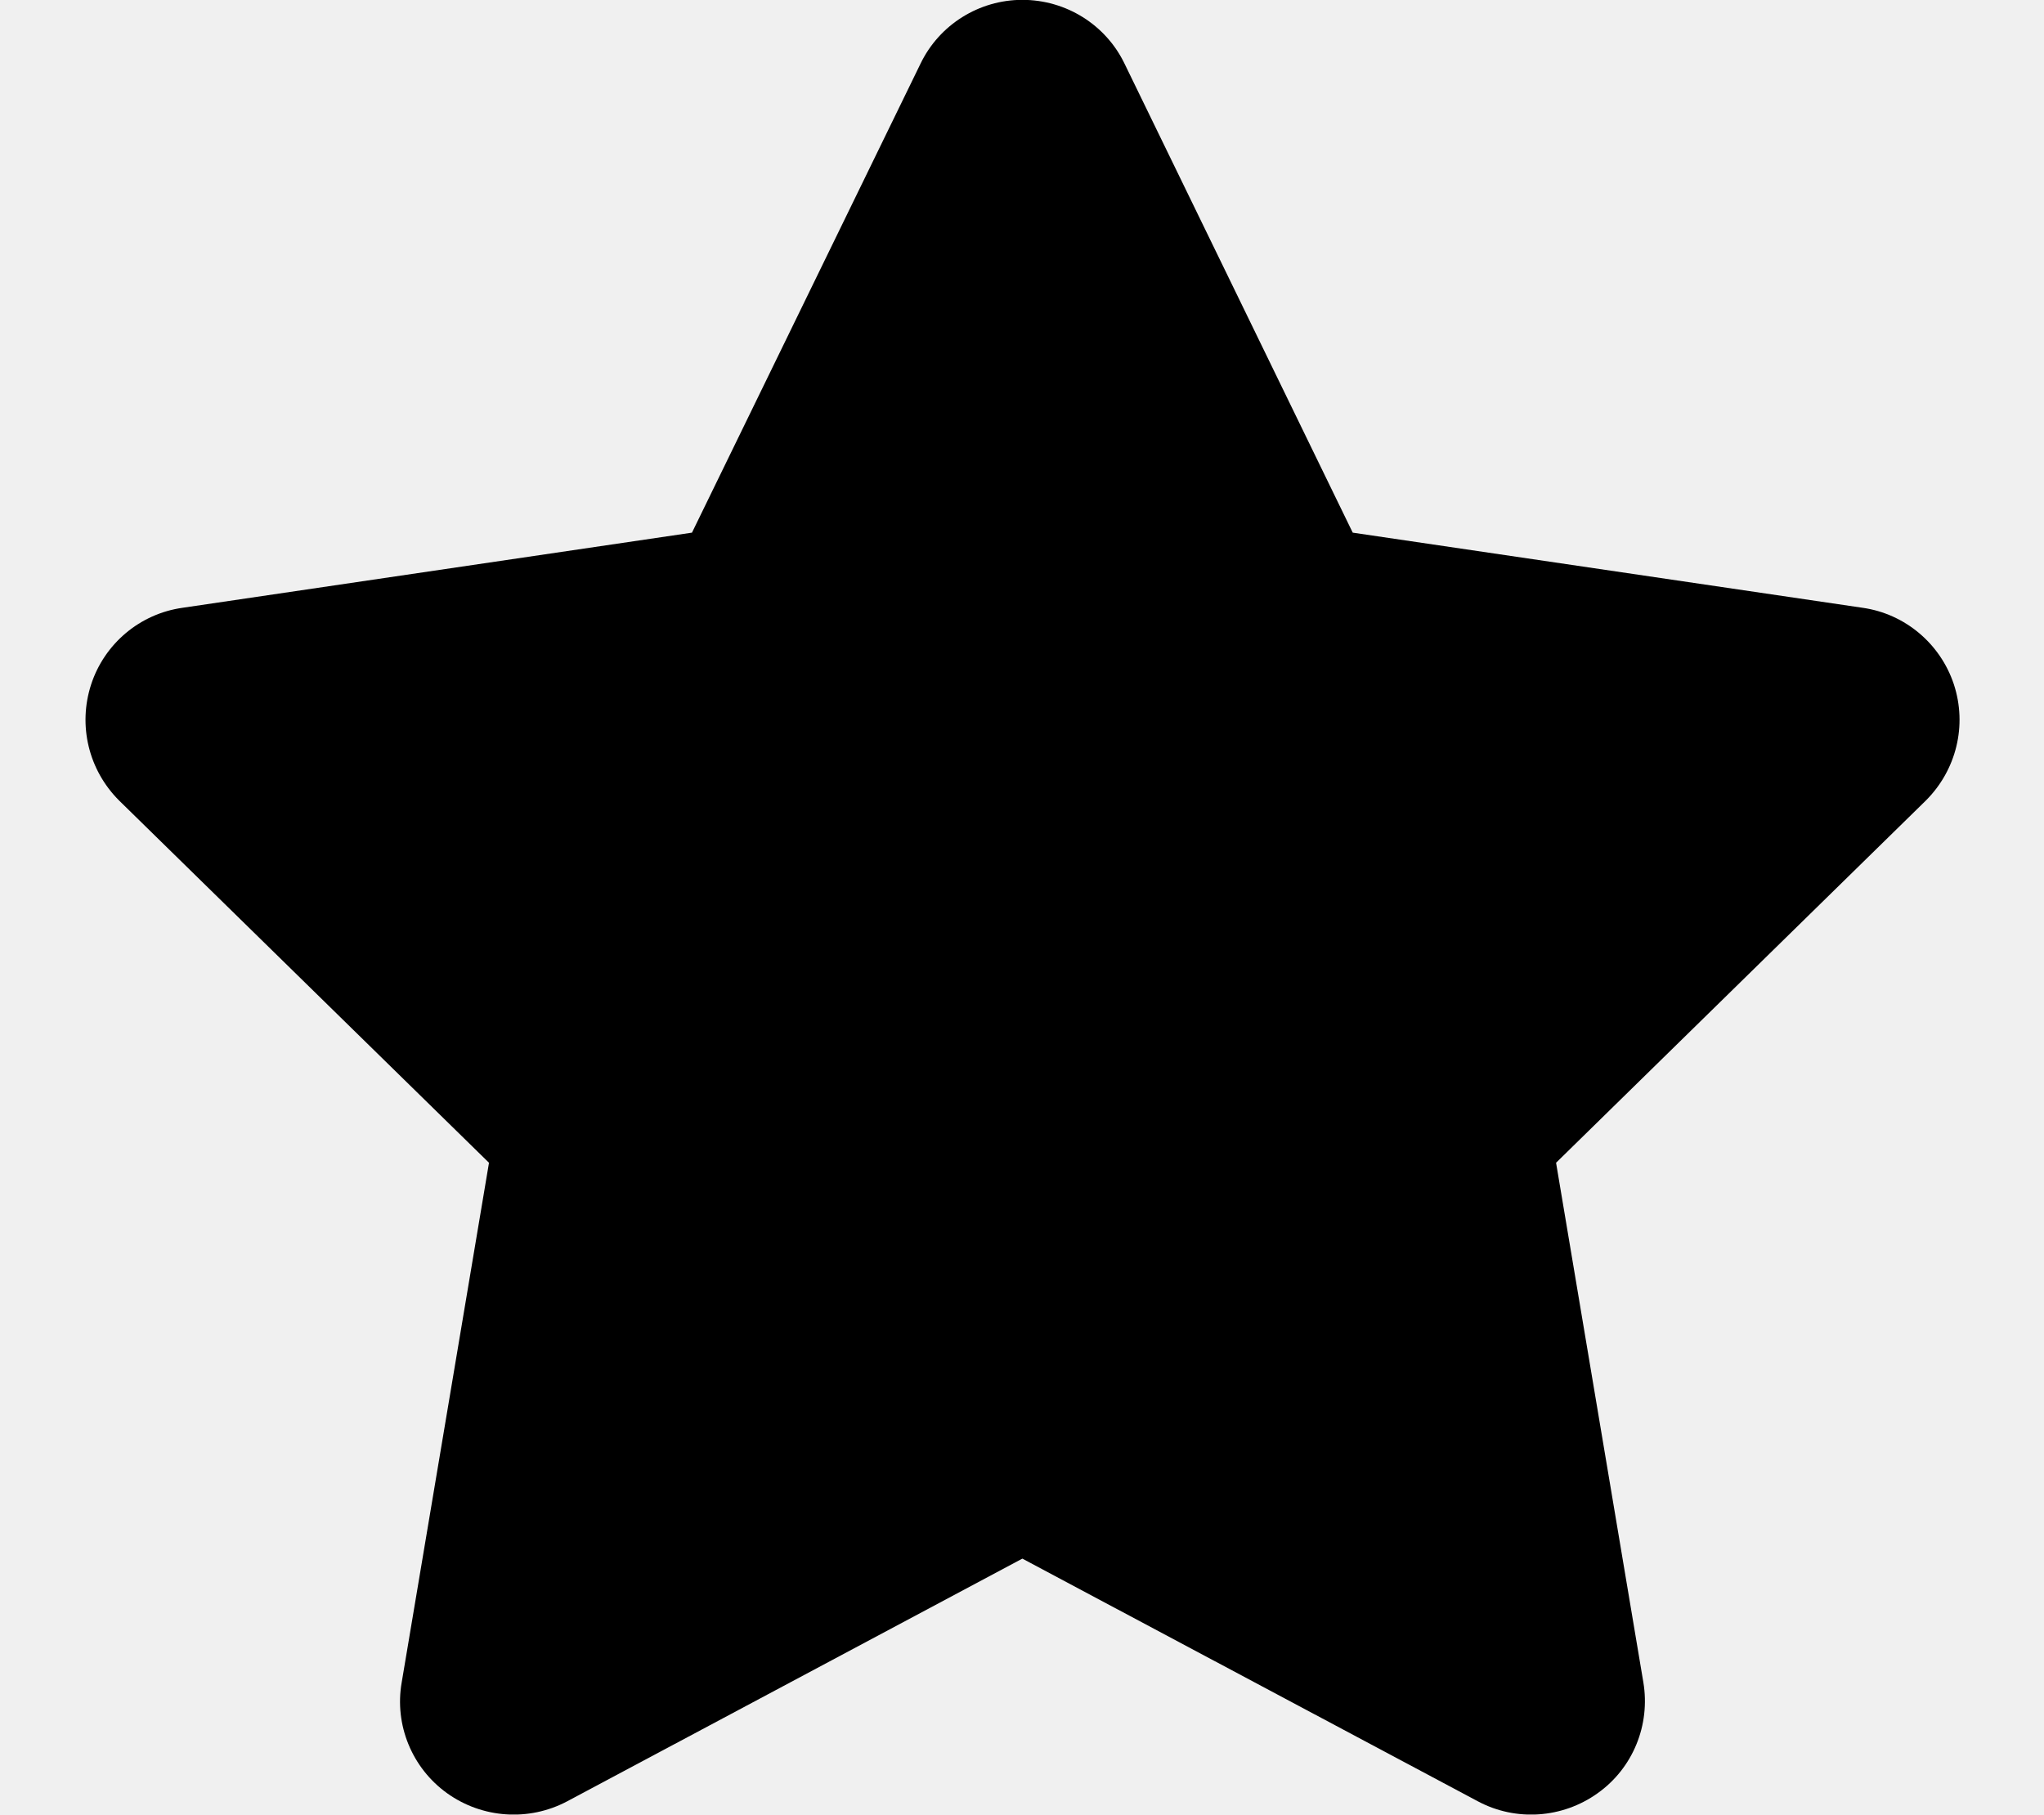
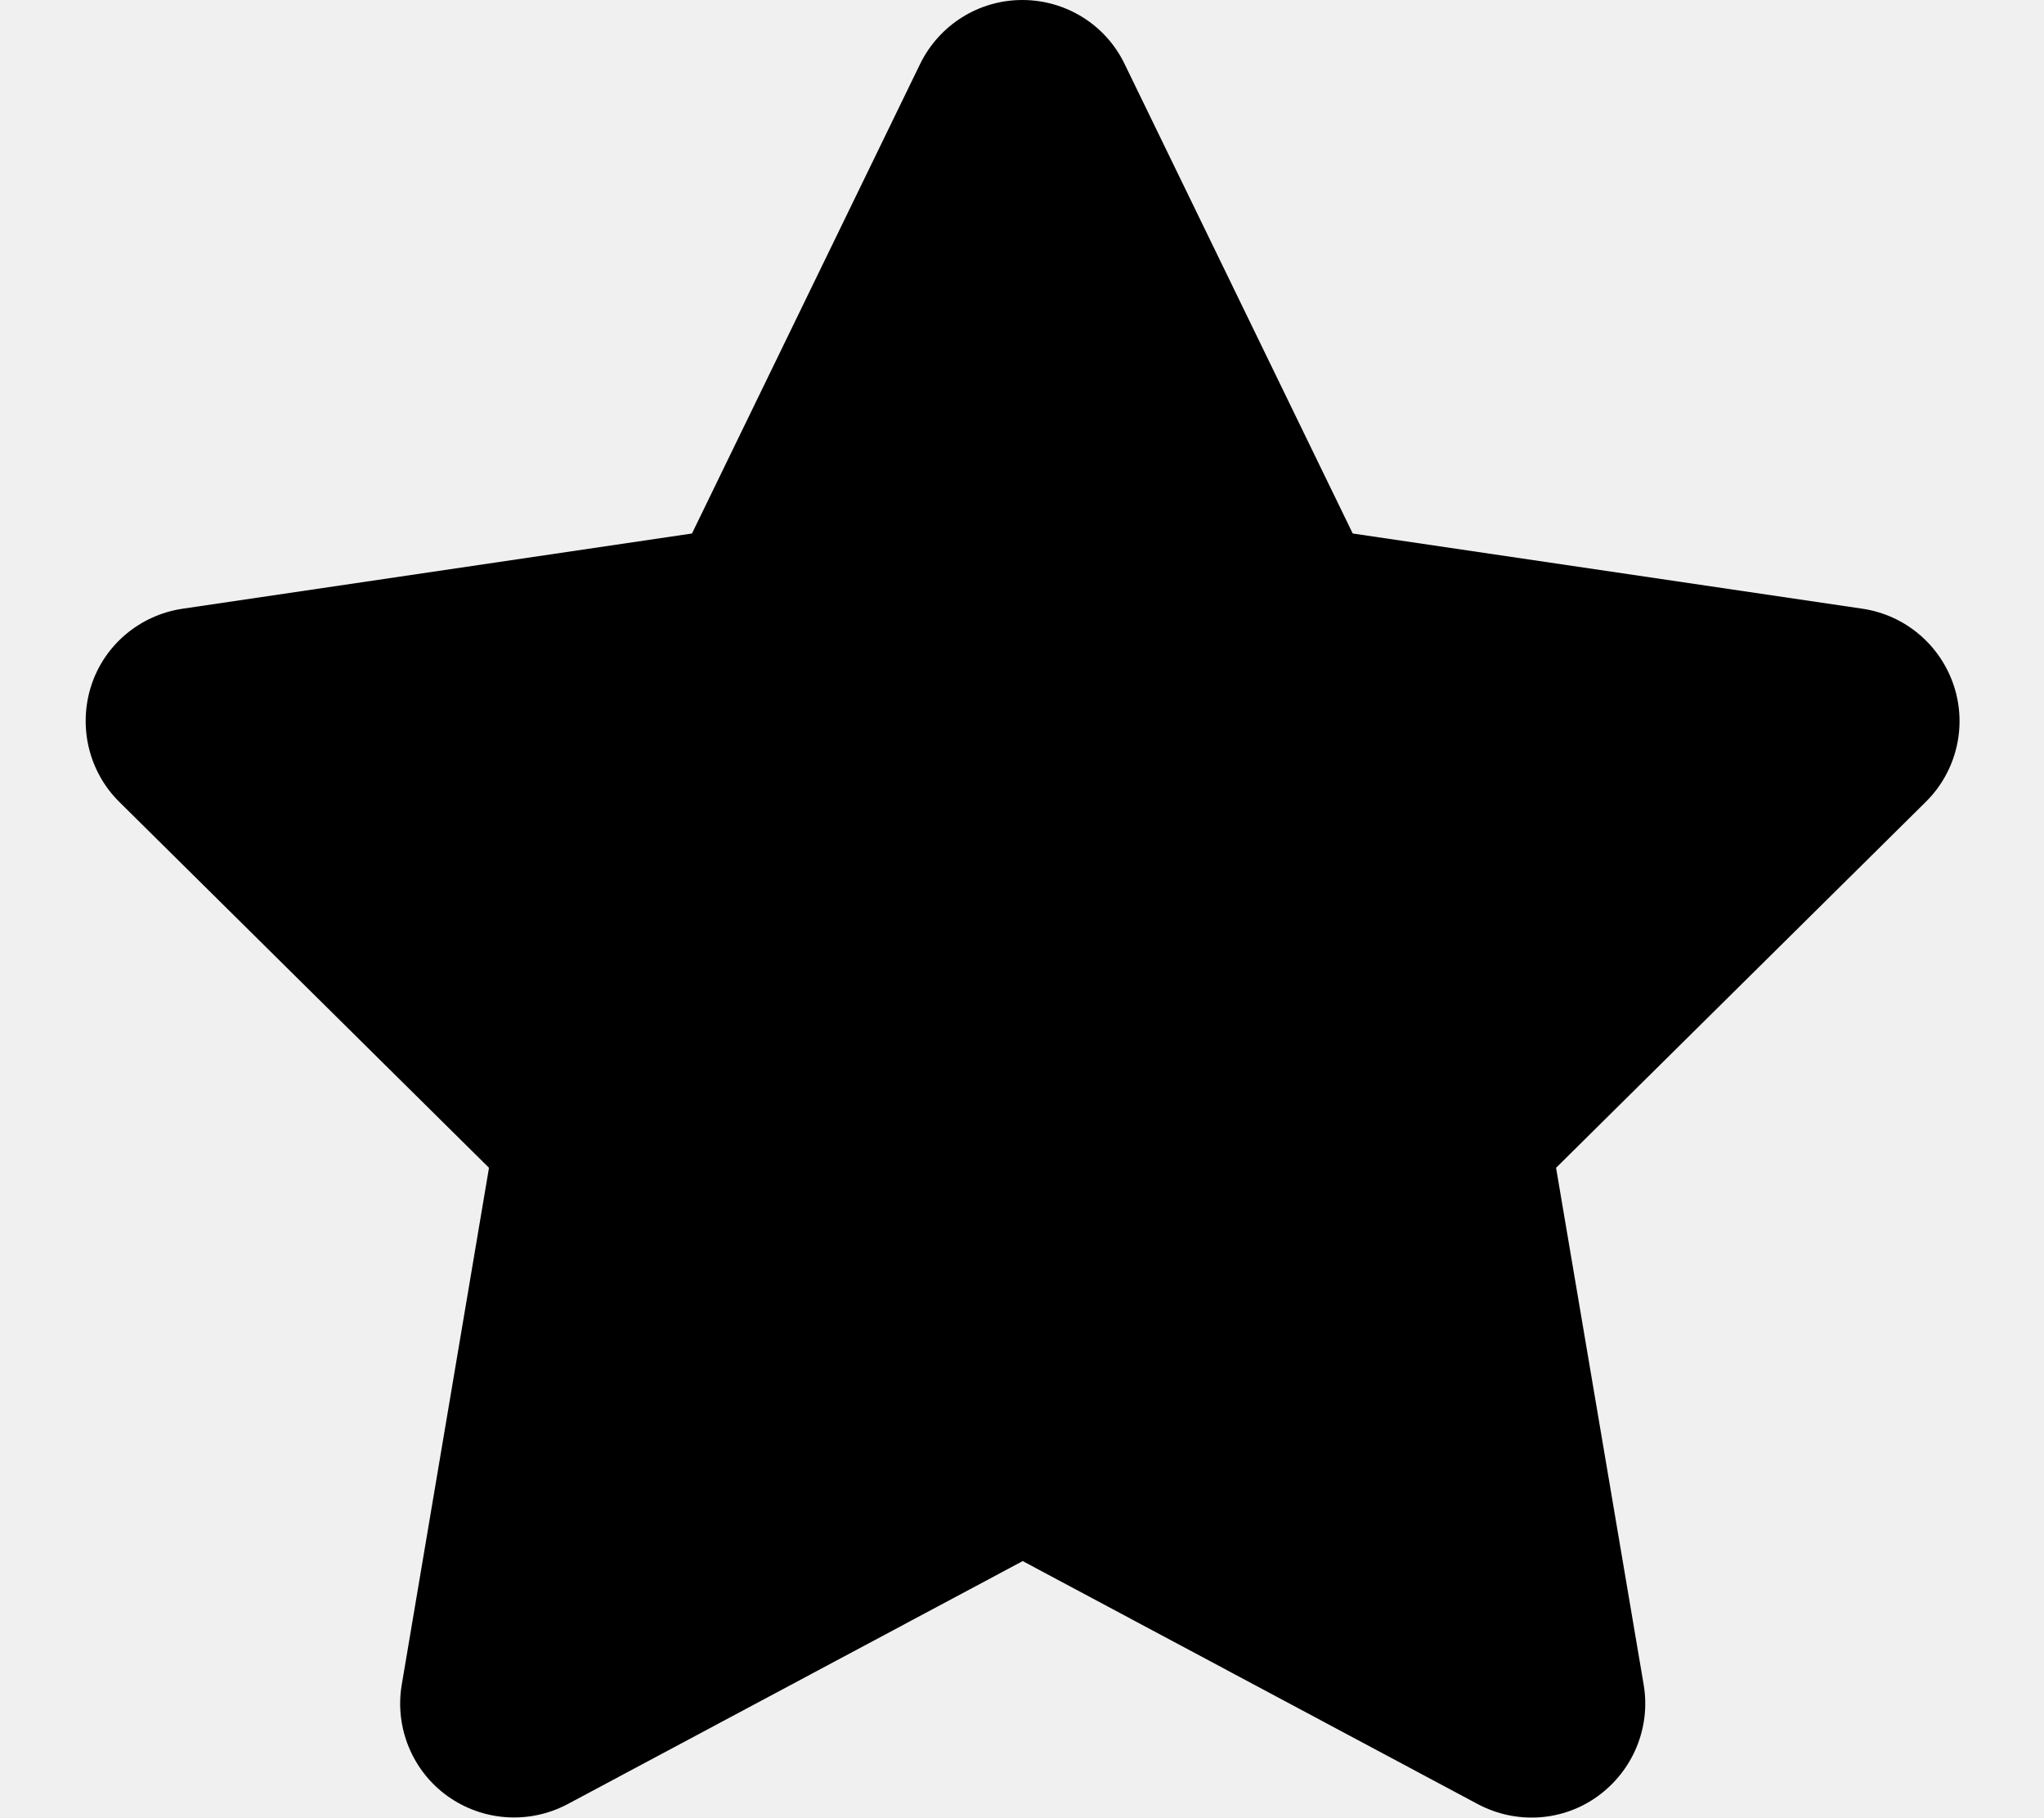
- <svg xmlns="http://www.w3.org/2000/svg" width="98" height="87" viewBox="0 0 98 87" fill="none">
-   <g clip-path="url(#clip0_118365_17731)">
-     <path d="M64.857 25.539L89.306 29.142C91.331 29.43 93.032 30.858 93.678 32.812C94.325 34.783 93.798 36.924 92.334 38.385L74.606 55.751L78.791 80.662C79.132 82.701 78.298 84.774 76.597 85.981C74.912 87.187 72.683 87.34 70.863 86.371L49.017 74.732L27.188 86.371C25.351 87.34 23.122 87.187 21.438 85.981C19.753 84.774 18.902 82.701 19.26 80.662L23.445 55.751L5.713 38.385C4.248 36.924 3.728 34.783 4.371 32.812C5.012 30.858 6.709 29.43 8.749 29.142L33.177 25.539L44.134 3.054C45.036 1.182 46.941 -0.007 49.017 -0.007C51.11 -0.007 53.015 1.182 53.917 3.054L64.857 25.539Z" fill="black" />
-   </g>
-   <defs>
-     <clipPath id="clip0_118365_17731">
-       <rect width="98" height="87" fill="white" />
-     </clipPath>
-   </defs>
+ <svg xmlns="http://www.w3.org/2000/svg" viewBox="0 0 576 512">
+   <path d="M316.9 18C311.6 7 300.4 0 288.1 0s-23.4 7-28.8 18L195 150.3 51.4 171.5c-12 1.8-22 10.2-25.7 21.7s-.7 24.2 7.9 32.7L137.8 329 113.2 474.7c-2 12 3 24.2 12.9 31.3s23 8 33.8 2.3l128.3-68.5 128.3 68.5c10.8 5.7 23.9 4.9 33.8-2.3s14.9-19.3 12.9-31.3L438.5 329 542.7 225.9c8.6-8.5 11.7-21.2 7.9-32.7s-13.7-19.9-25.7-21.7L381.2 150.3 316.9 18z" />
</svg>
